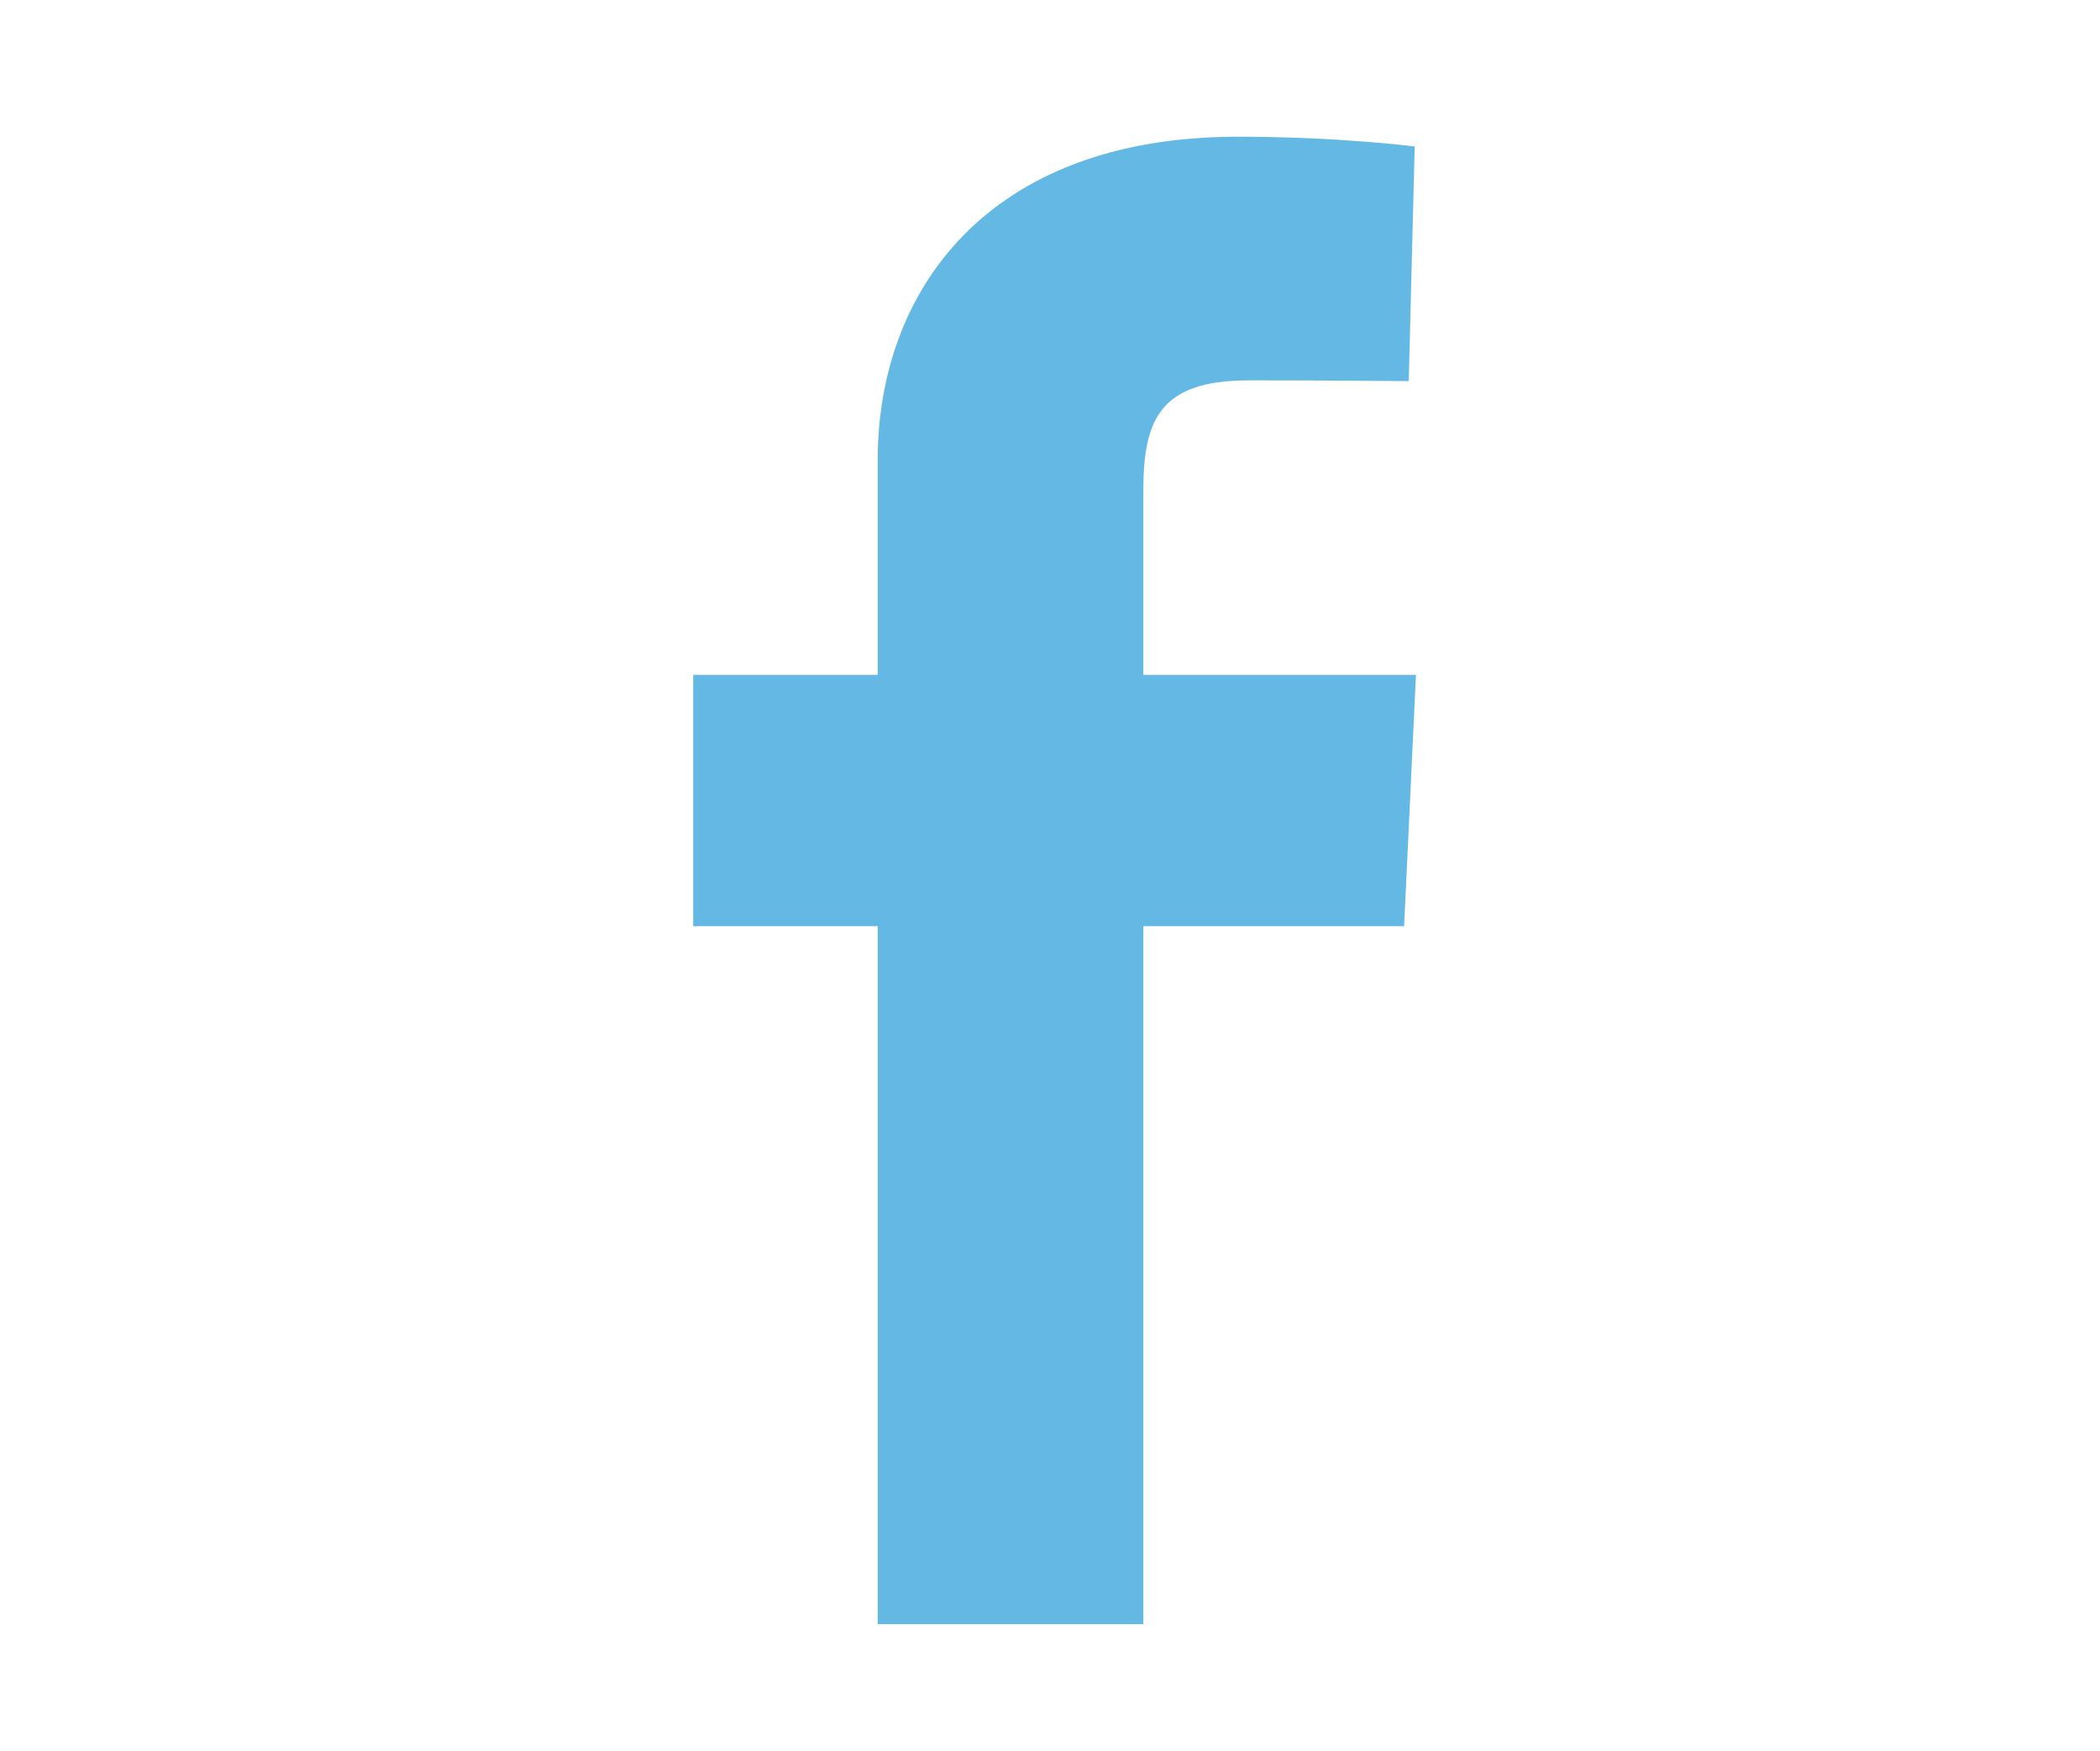
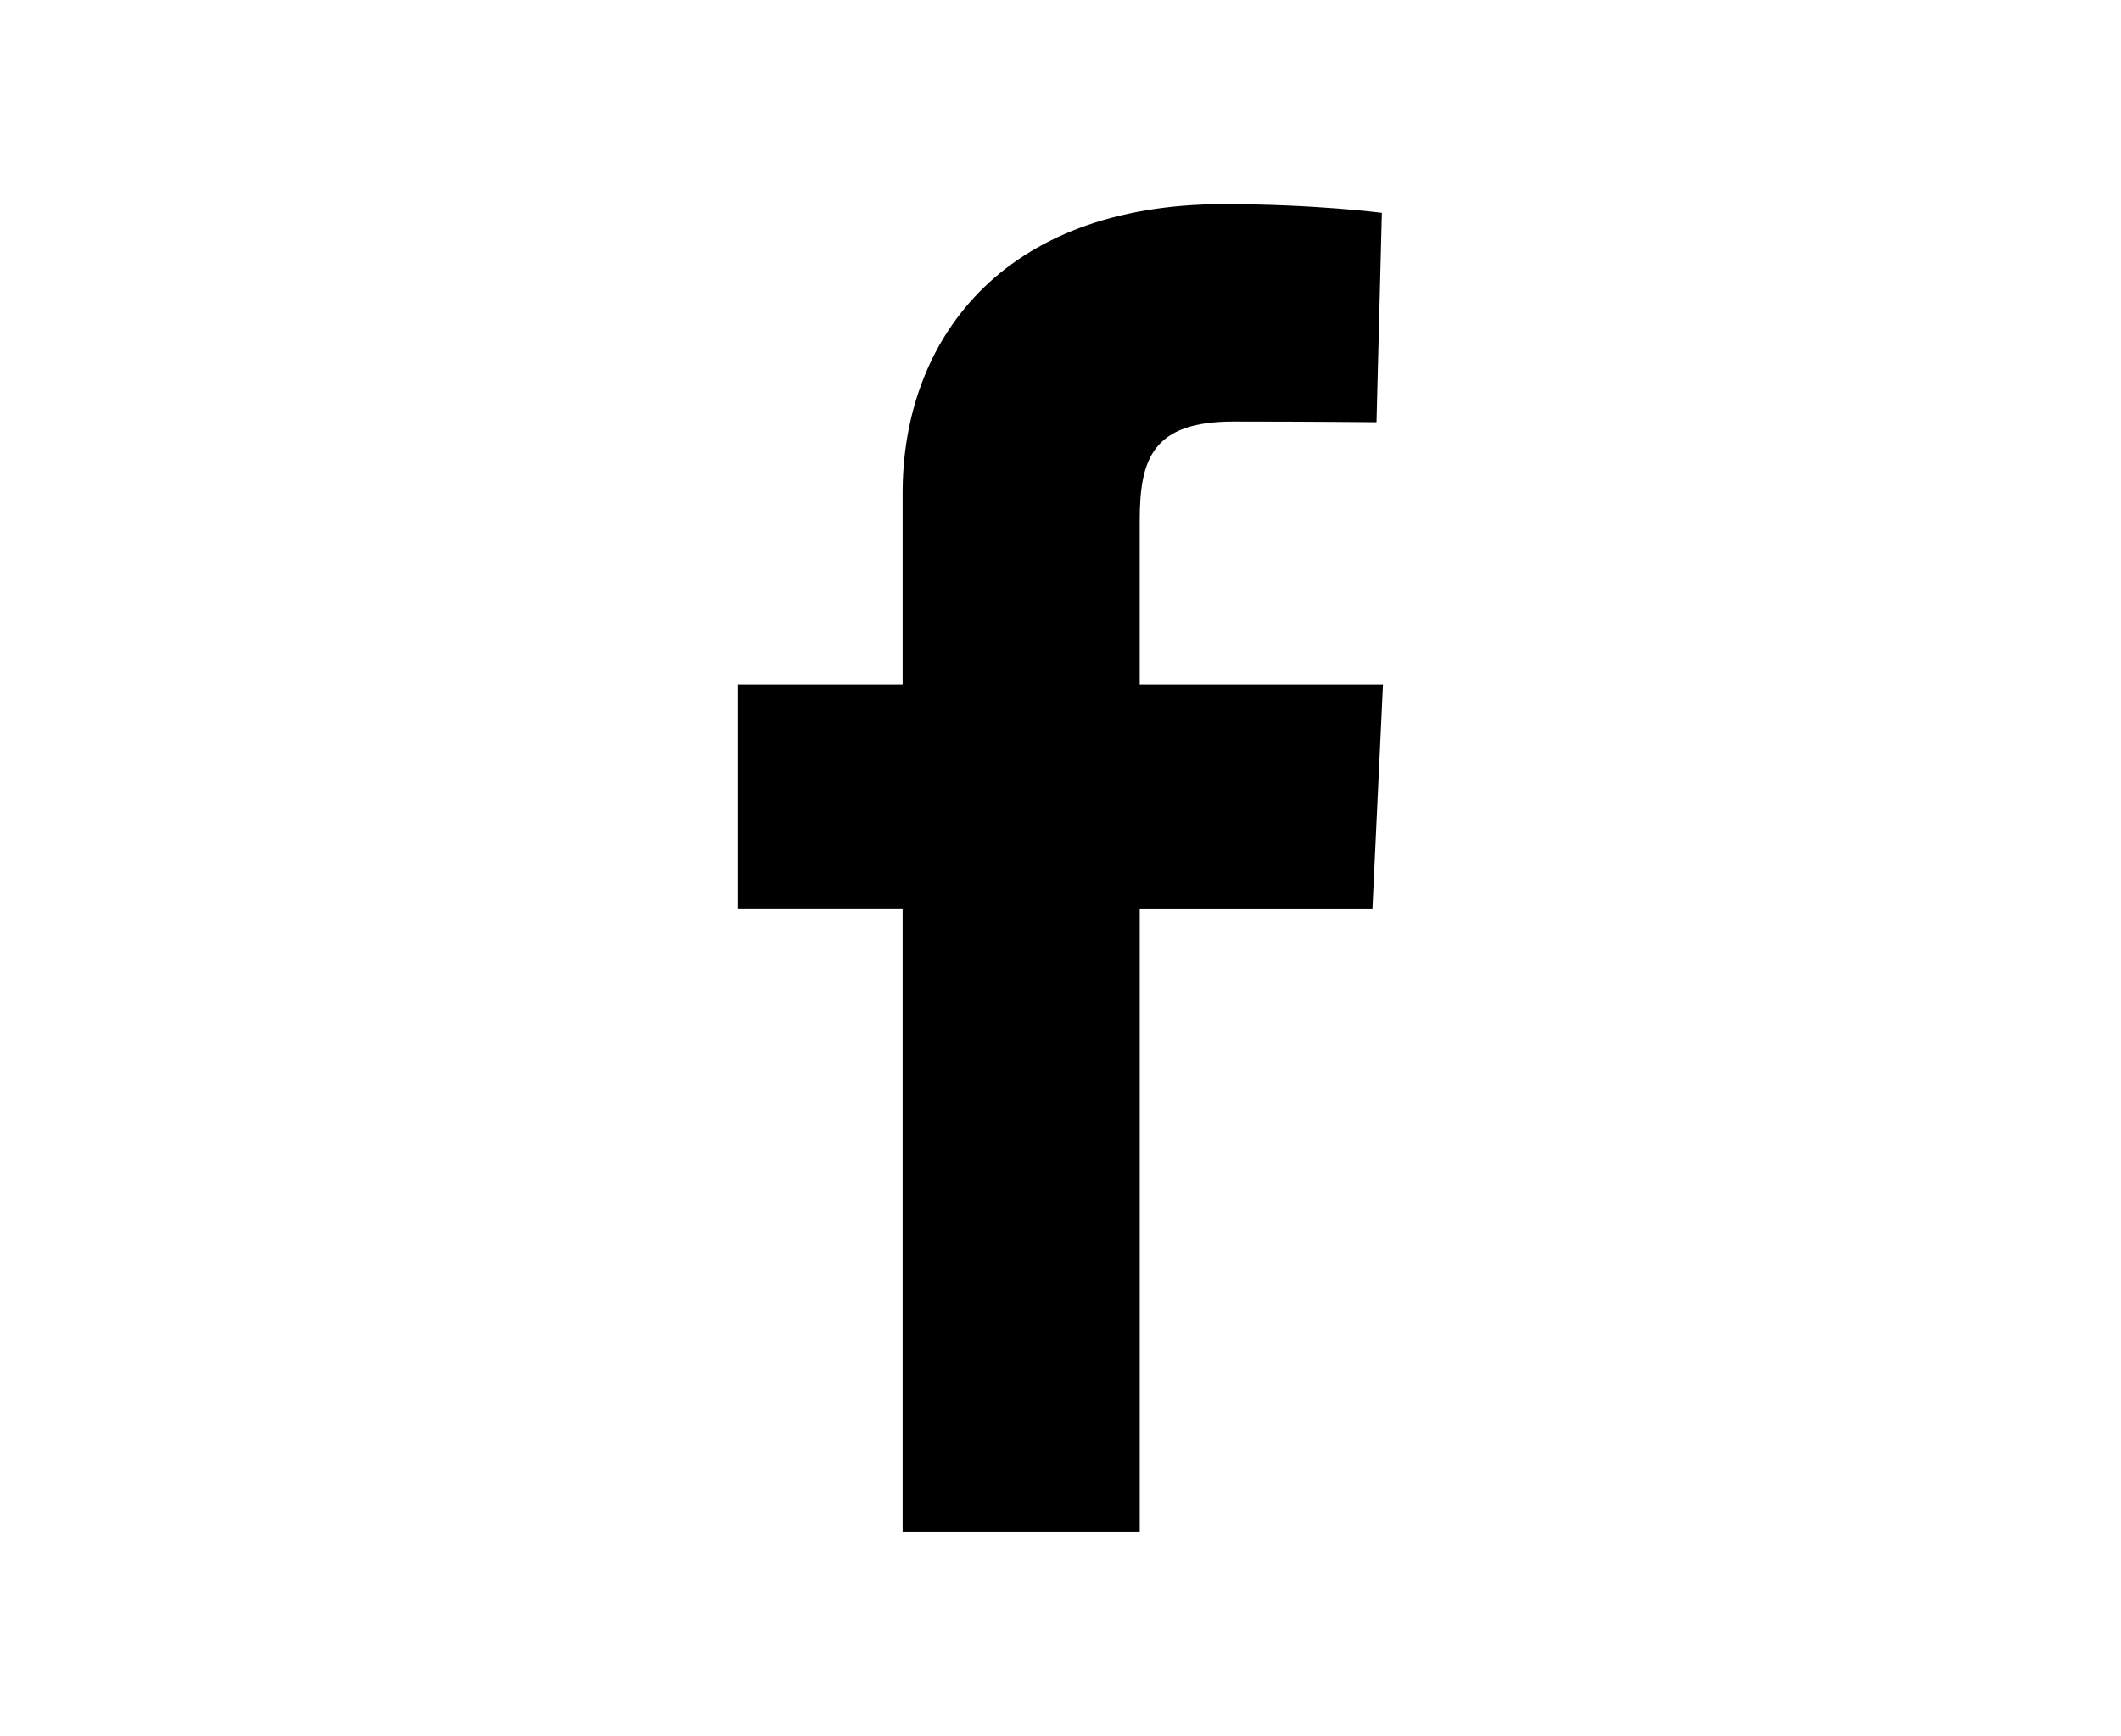
- <svg xmlns="http://www.w3.org/2000/svg" version="1.1" id="Layer_1" x="0px" y="0px" width="90px" height="75px" viewBox="0 0 90 75" enable-background="new 0 0 90 75" xml:space="preserve">
-   <path fill="#64B9E4" d="M37.615,69.589V39.685h-7.907V28.917h7.907c0,0,0-4.412,0-9.196c0-7.227,4.671-13.863,15.434-13.863  c4.357,0,7.581,0.418,7.581,0.418L60.375,16.33c0,0-3.286-0.032-6.872-0.032c-3.881,0-4.503,1.788-4.503,4.757  c0,2.347,0-5.002,0,7.862h11.684l-0.508,10.768H49v29.904H37.615z" />
+ <svg xmlns="http://www.w3.org/2000/svg" version="1.1" id="Layer_1" x="0px" y="0px" width="110px" height="90px" viewBox="0 0 110 90" enable-background="new 0 0 110 90" xml:space="preserve">
+   <path class="ico" d="M46.812,79.414V47.118h-8.539V35.49h8.539c0,0,0-4.766,0-9.932c0-7.806,5.044-14.972,16.668-14.972  c4.707,0,8.189,0.451,8.189,0.451l-0.278,10.858c0,0-3.547-0.035-7.421-0.035c-4.189,0-4.861,1.932-4.861,5.138  c0,2.534,0-5.402,0,8.492h12.618L71.18,47.12h-12.07v32.296H46.812V79.414z" />
</svg>
